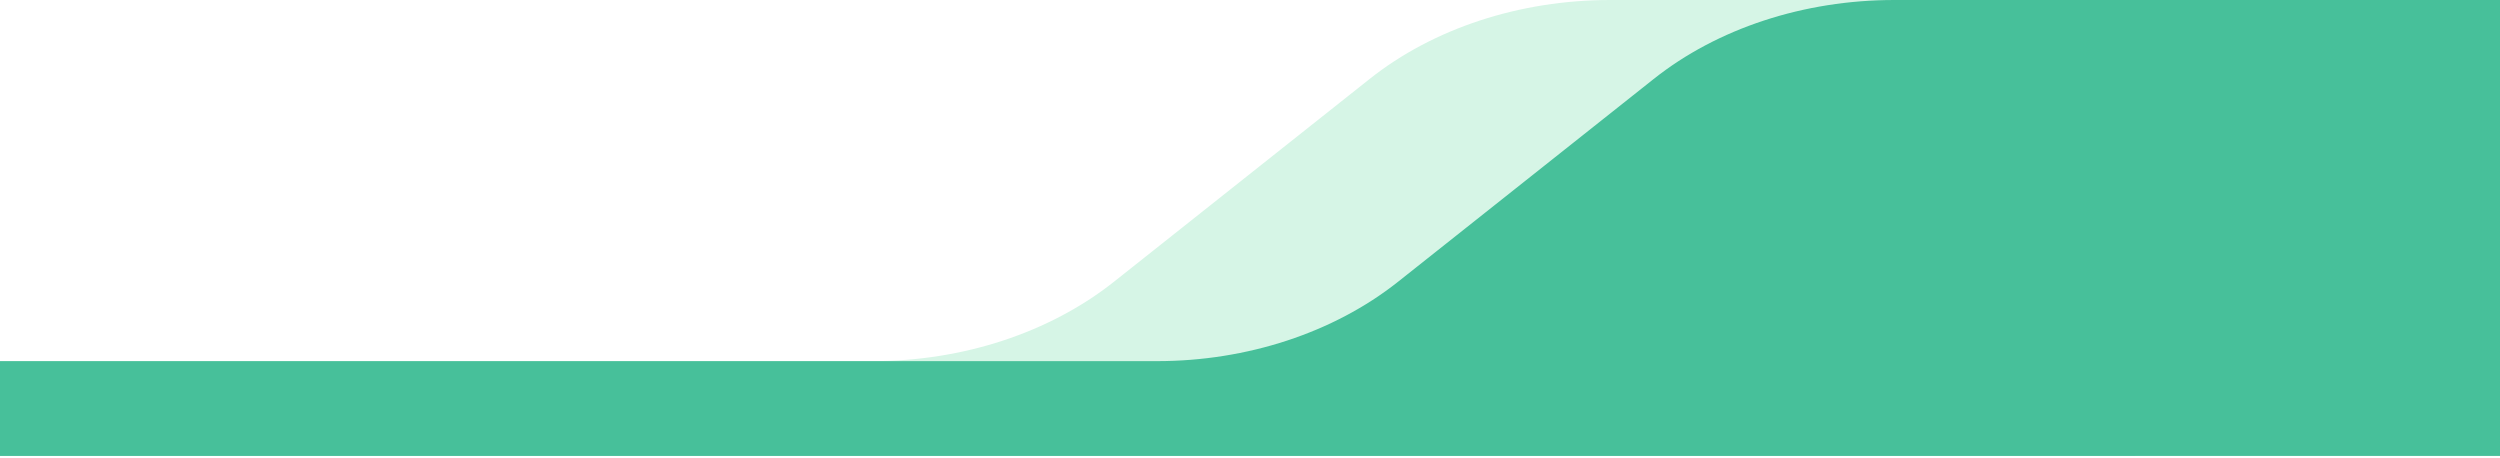
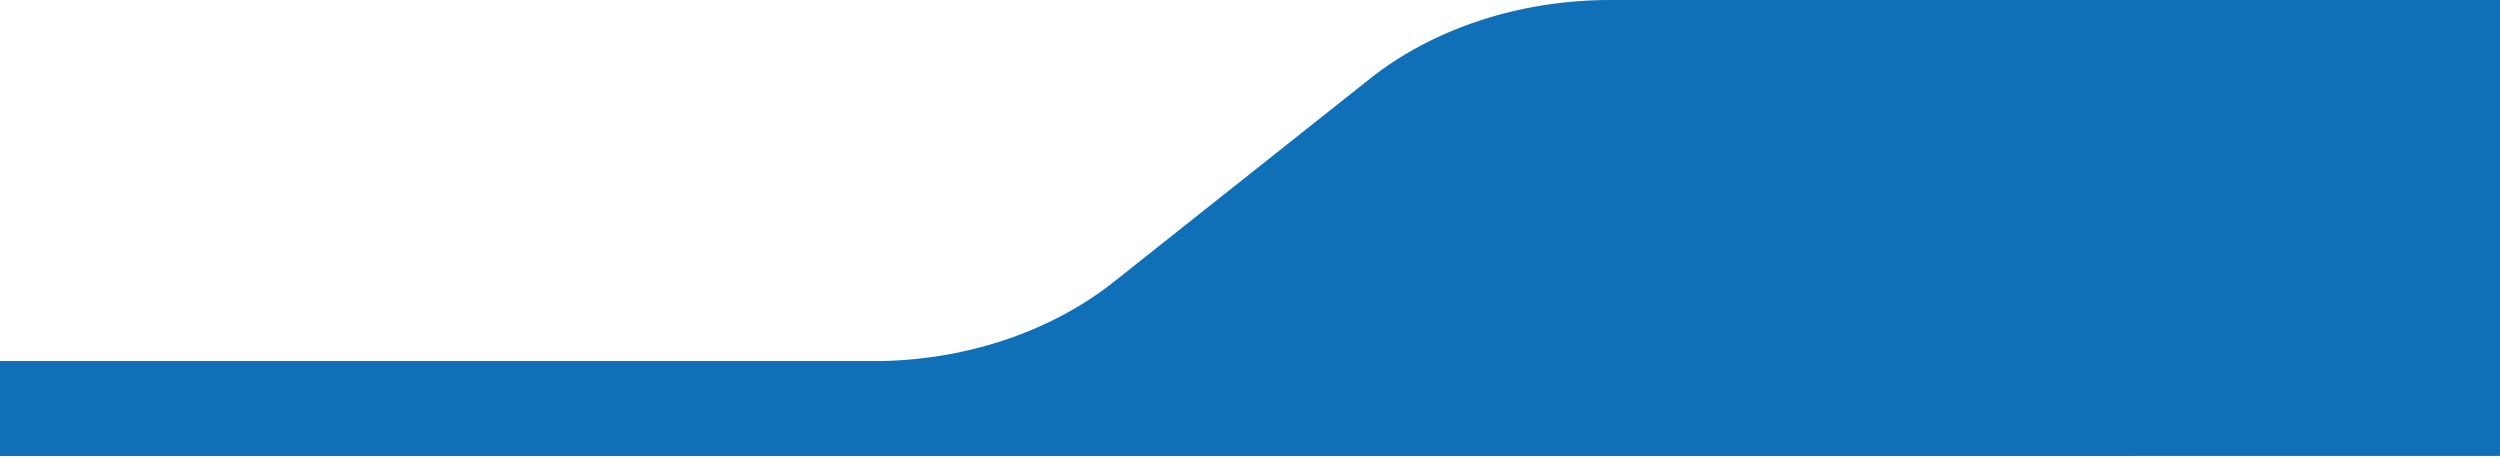
<svg xmlns="http://www.w3.org/2000/svg" width="1241" height="227" viewBox="0 0 1241 227" fill="none">
-   <path d="M0 226.34H1059.97V0H799.294C754.376 0 711.42 14.122 679.841 39.227L552.739 140.041C520.963 165.146 478.007 179.268 433.286 179.268H0V226.34Z" fill="#D6F5E6" />
-   <path d="M0 226.34H1241V0H940.322C895.405 0 852.449 14.122 820.87 39.227L693.767 140.041C661.992 165.146 619.036 179.268 574.315 179.268H0V226.34Z" fill="#47C09A" />
+   <path d="M0 226.34H1059.97V0H799.294C754.376 0 711.42 14.122 679.841 39.227L552.739 140.041C520.963 165.146 478.007 179.268 433.286 179.268H0V226.34Z" fill="#1070b7" />
+   <path d="M0 226.34H1241V0H940.322C895.405 0 852.449 14.122 820.87 39.227L693.767 140.041C661.992 165.146 619.036 179.268 574.315 179.268H0V226.34Z" fill="#1070b7" />
</svg>
